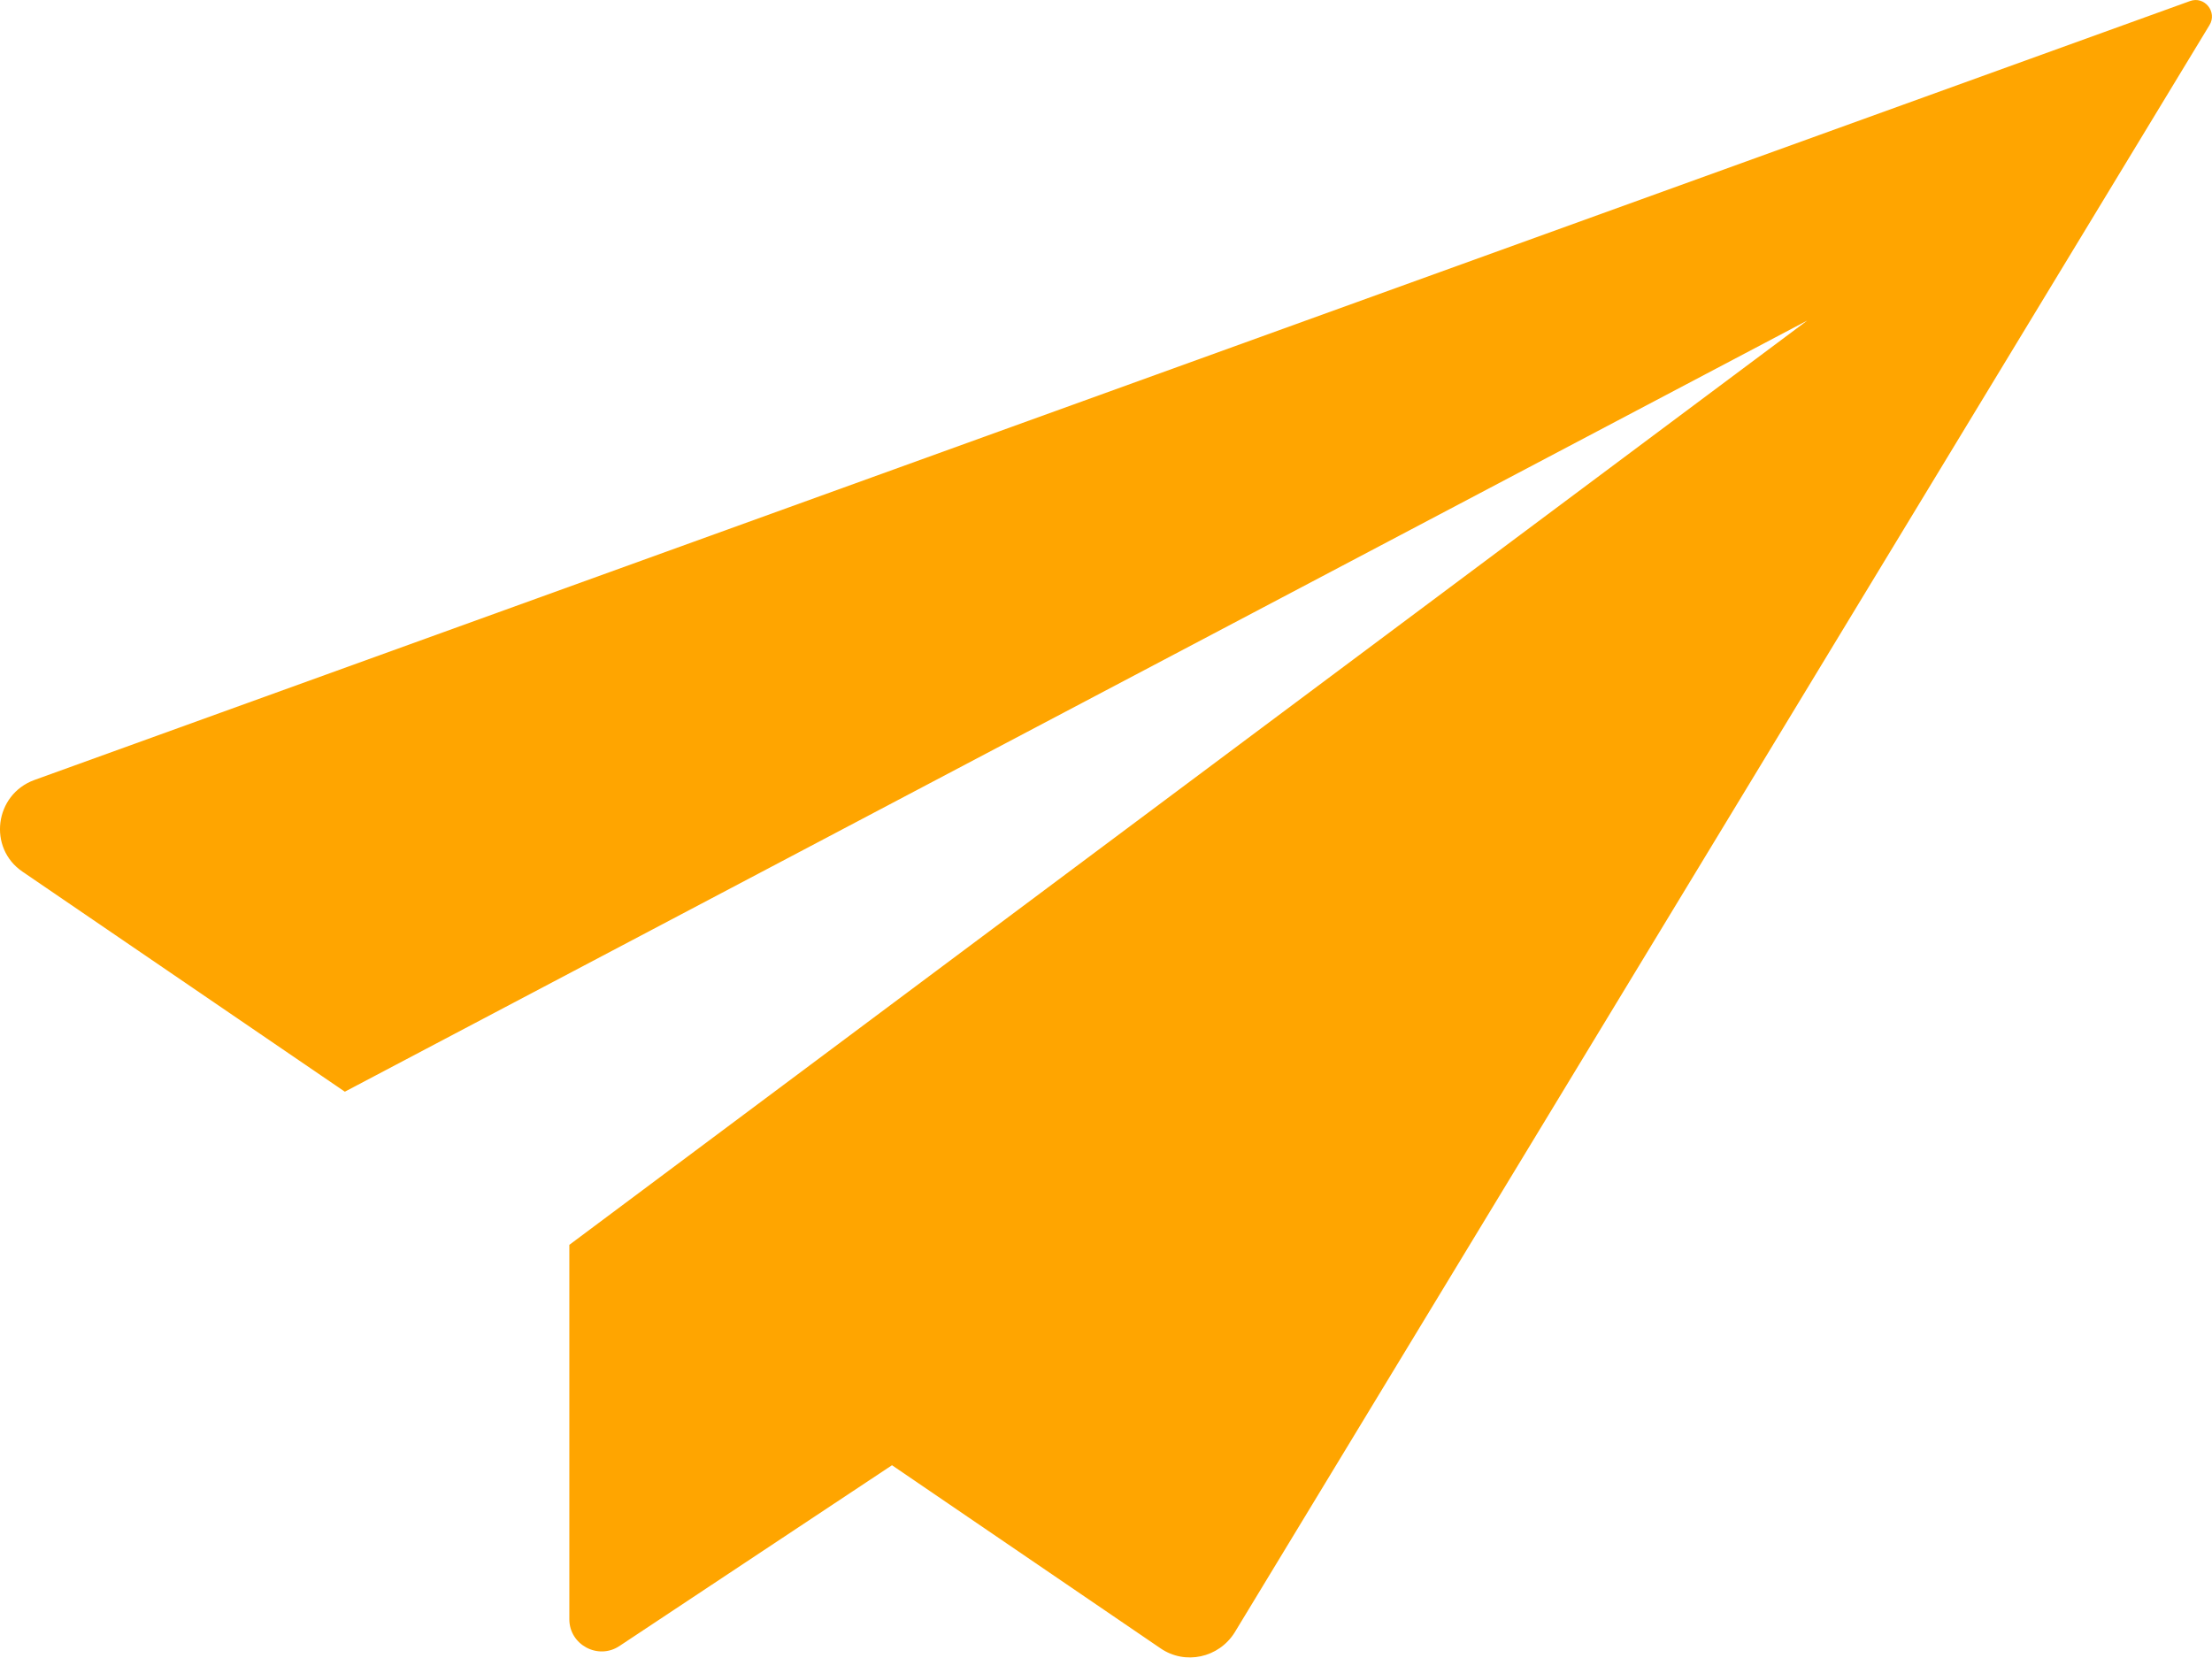
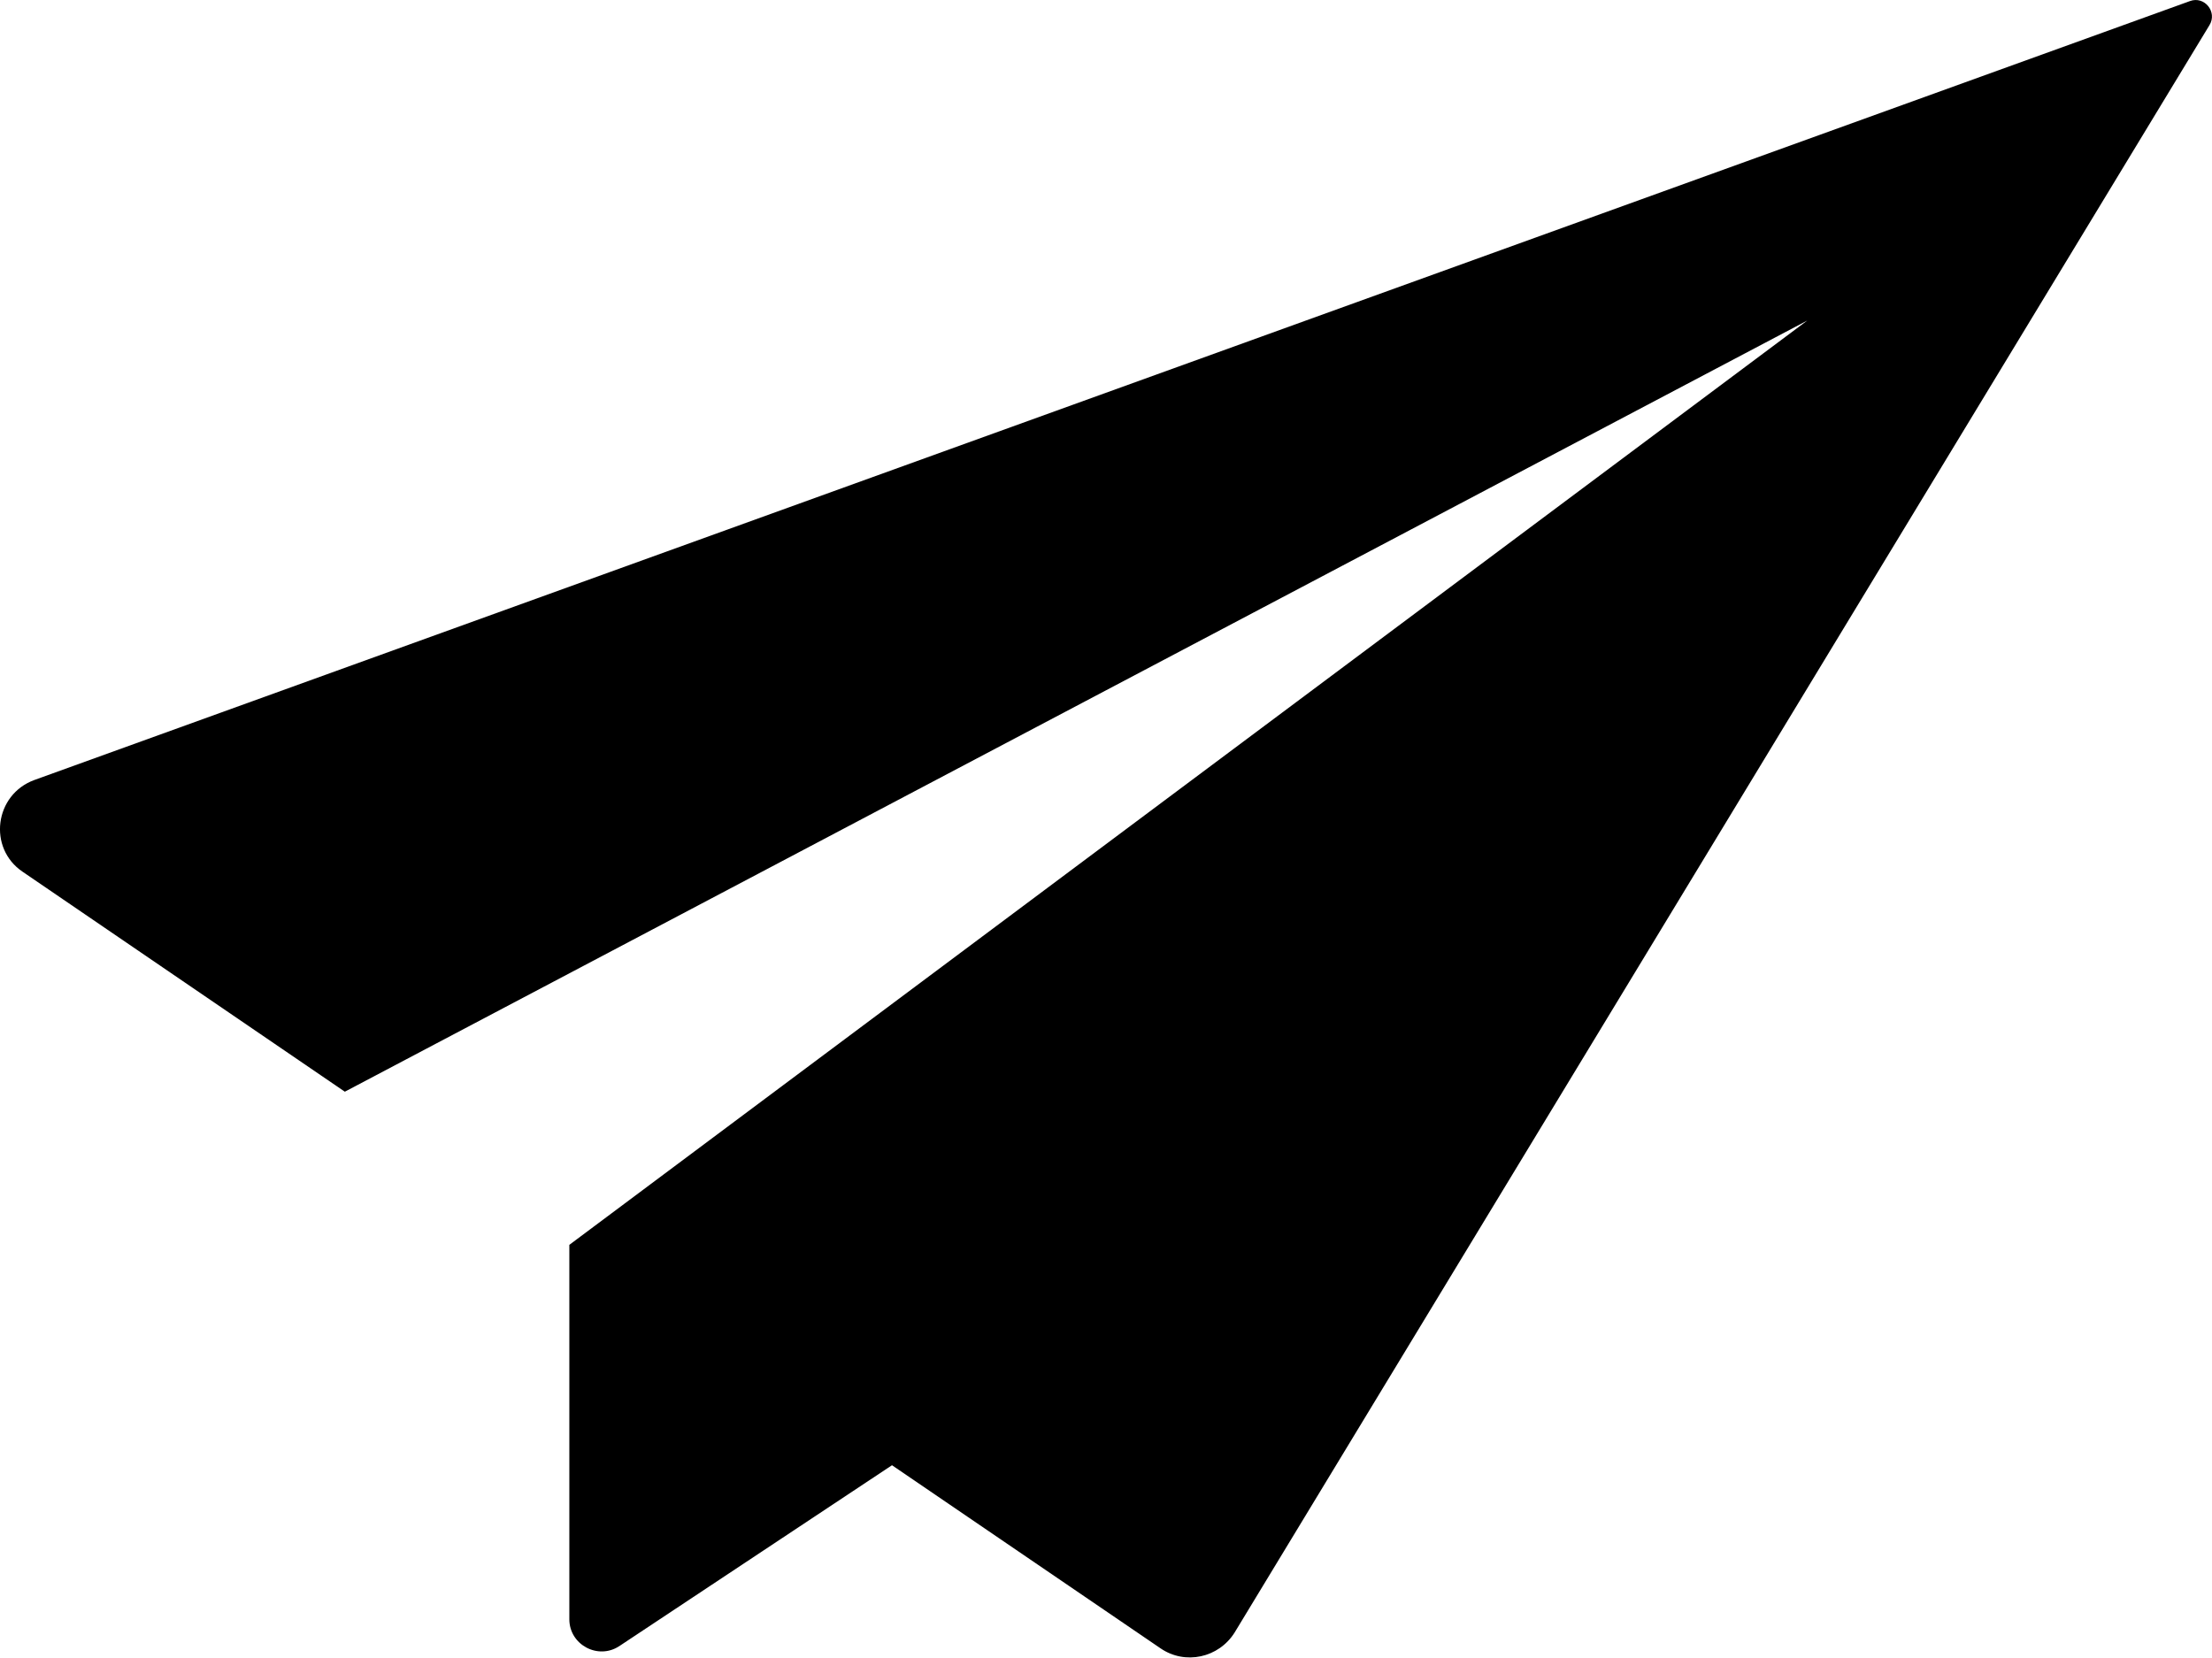
<svg xmlns="http://www.w3.org/2000/svg" version="1.1" id="Capa_1" x="0px" y="0px" viewBox="0 0 486.74 364.73" style="enable-background:new 0 0 486.74 364.73;" xml:space="preserve">
  <style type="text/css">
- 	.st0{fill:#FFA500;}
+ 	.st0{fill:$orange;}
</style>
  <g>
    <path class="st0" d="M481.88,0.24L7.58,171.64c-8.8,3.2-10.3,15-2.6,20.2l70.9,48.4l321.8-169.7l-272.4,203.4v82.4   c0,5.6,6.3,9,11,5.9l60-39.8l59.1,40.3c5.4,3.7,12.8,2.1,16.3-3.5l214.5-353.7C487.98,2.64,485.08-0.96,481.88,0.24z" />
  </g>
</svg>
